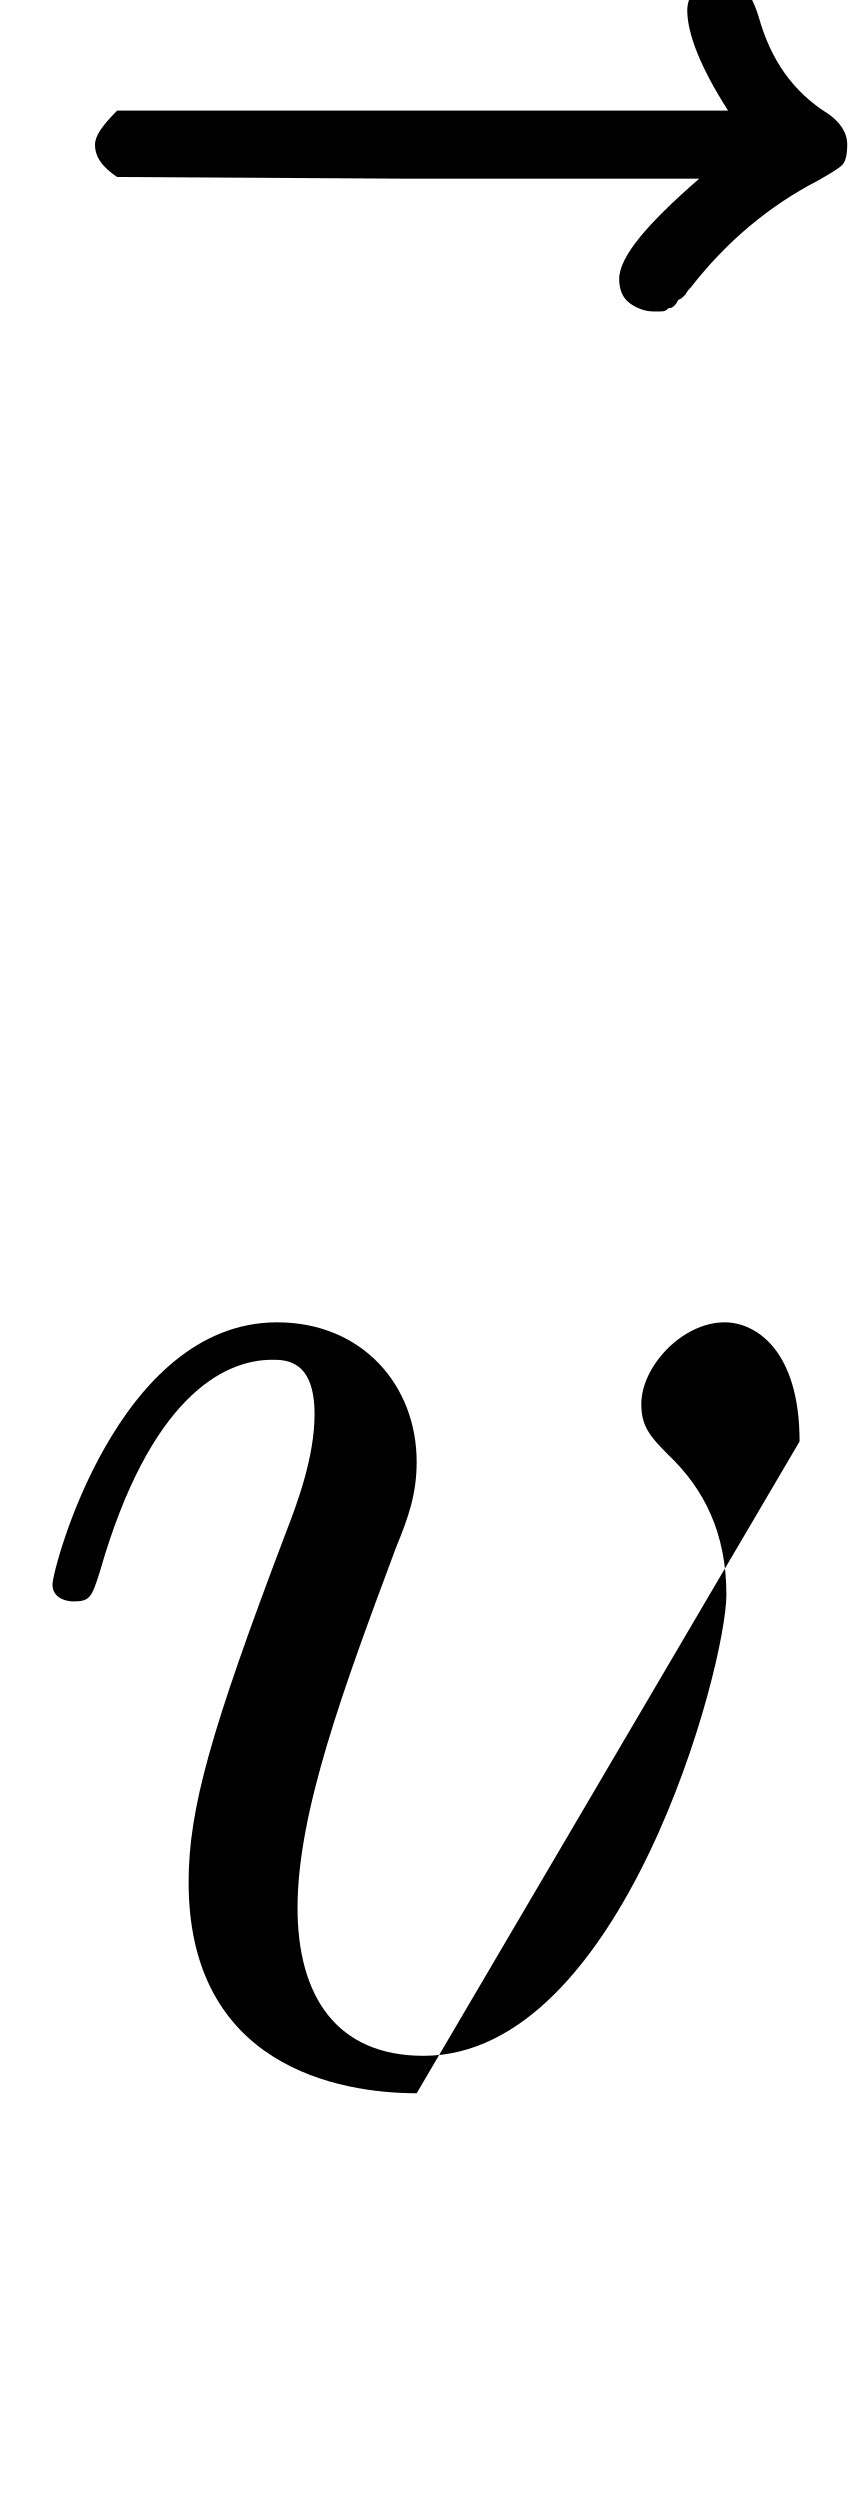
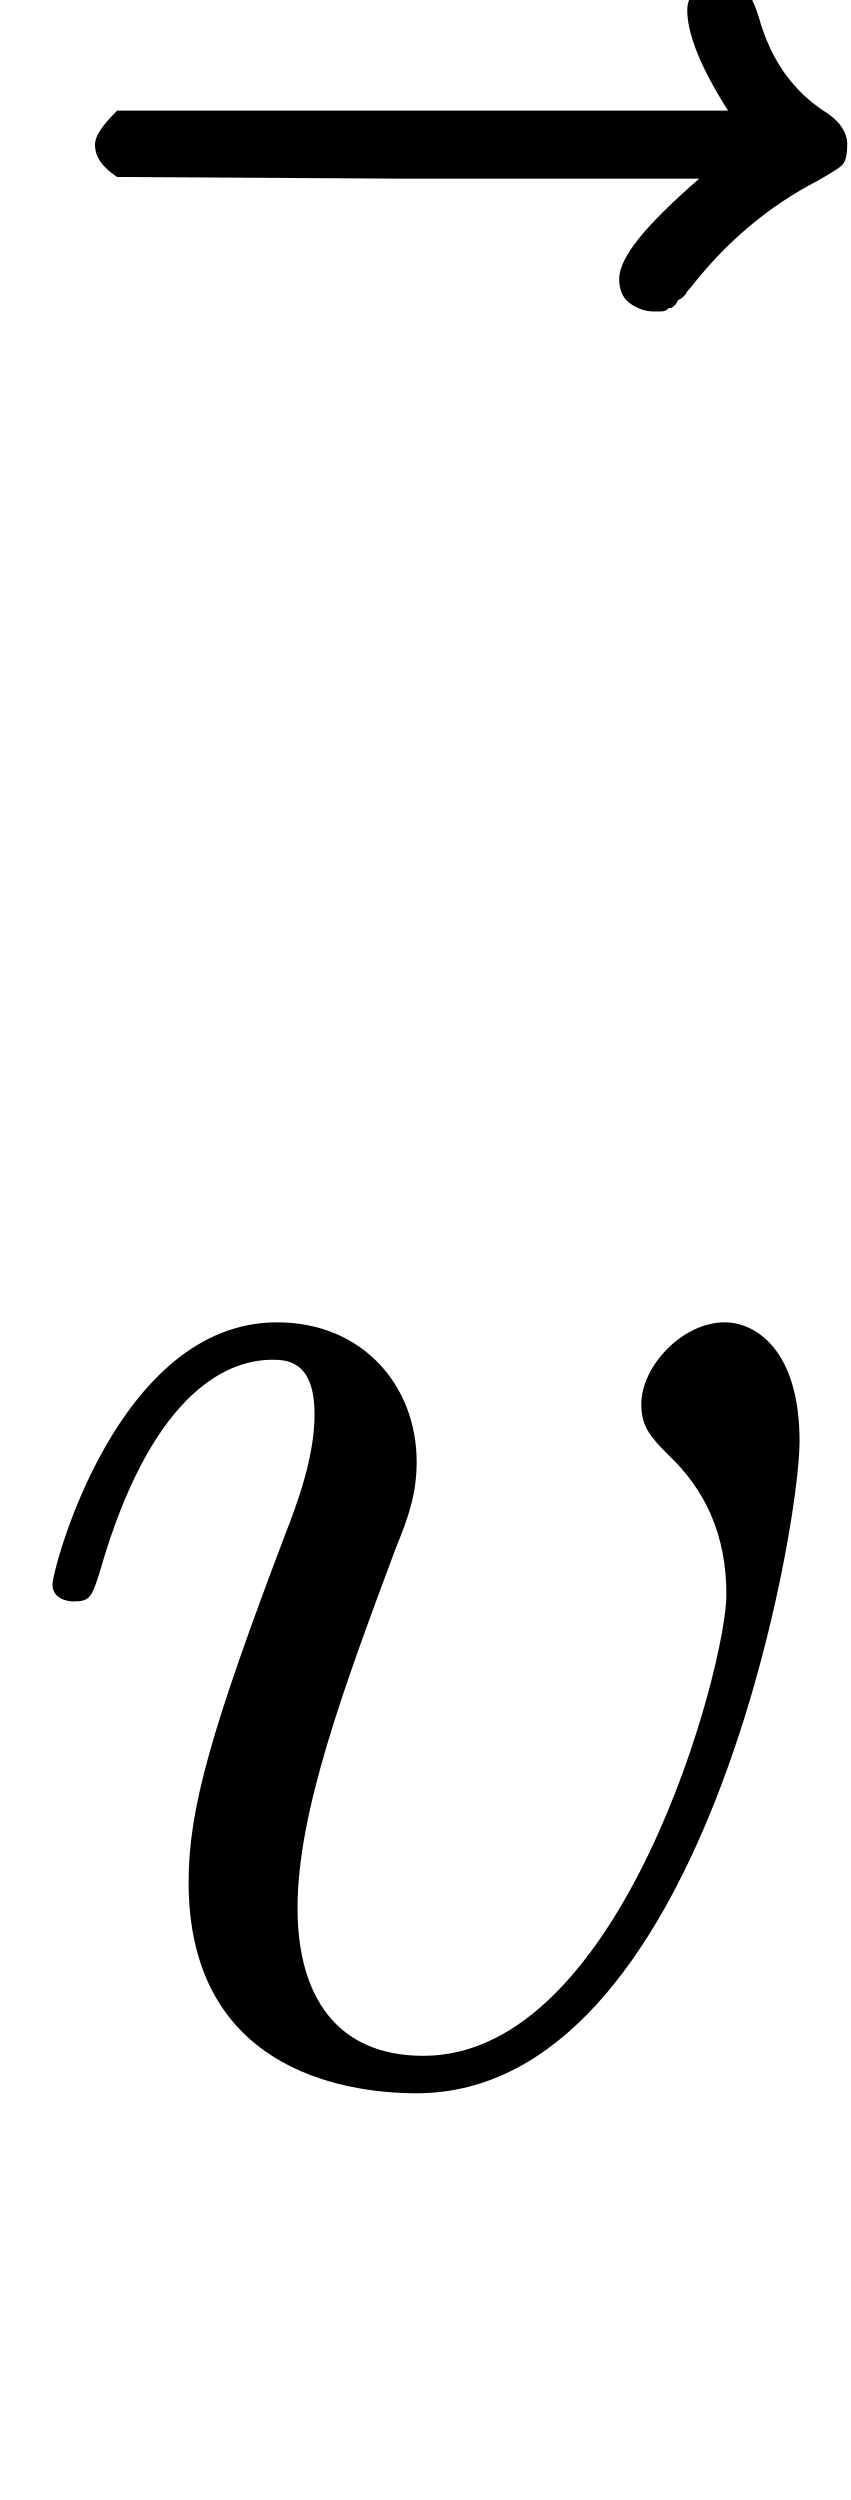
<svg xmlns="http://www.w3.org/2000/svg" viewBox="0 0 496 1469" width="0.5em" height="1.47em">
-   <path d="M468 847C468 793 442 777 424 777C399 777 375 803 375 825C375 838 380 844 391 855C412 875 425 901 425 937C425 979 364 1208 247 1208C196 1208 173 1173 173 1121C173 1065 200 992 231 909C238 892 243 878 243 859C243 814 211 777 161 777C67 777 29 922 29 931C29 941 41 941 41 941C51 941 52 939 57 923C86 822 129 799 158 799C166 799 183 799 183 831C183 856 173 883 166 901C122 1017 109 1063 109 1106C109 1214 197 1230 243 1230Z" />
+   <path d="M468 847C468 793 442 777 424 777C399 777 375 803 375 825C375 838 380 844 391 855C412 875 425 901 425 937C425 979 364 1208 247 1208C196 1208 173 1173 173 1121C173 1065 200 992 231 909C238 892 243 878 243 859C243 814 211 777 161 777C67 777 29 922 29 931C29 941 41 941 41 941C51 941 52 939 57 923C86 822 129 799 158 799C166 799 183 799 183 831C183 856 173 883 166 901C122 1017 109 1063 109 1106C109 1214 197 1230 243 1230C411 1230 468 899 468 847Z" />
  <path d="M426 65C410 40 402 20 402 6C402 1 404 -4 409 -8C413 -12 417 -14 422 -14C427 -14 431 -12 434 -9C437 -6 441 0 444 10C451 35 464 54 485 67C492 72 496 78 496 85C496 91 495 95 493 97C491 99 486 102 479 106C450 121 425 142 404 169C403 170 402 171 401 173C399 175 398 176 397 176C396 177 396 178 395 179C394 180 393 181 392 181C391 181 391 181 390 182C389 183 387 183 386 183C385 183 383 183 382 183C377 183 372 181 368 178C364 175 362 170 362 164C362 151 378 132 409 105L238 105L67 104C58 98 54 92 54 85C54 80 58 74 67 65Z" />
</svg>
